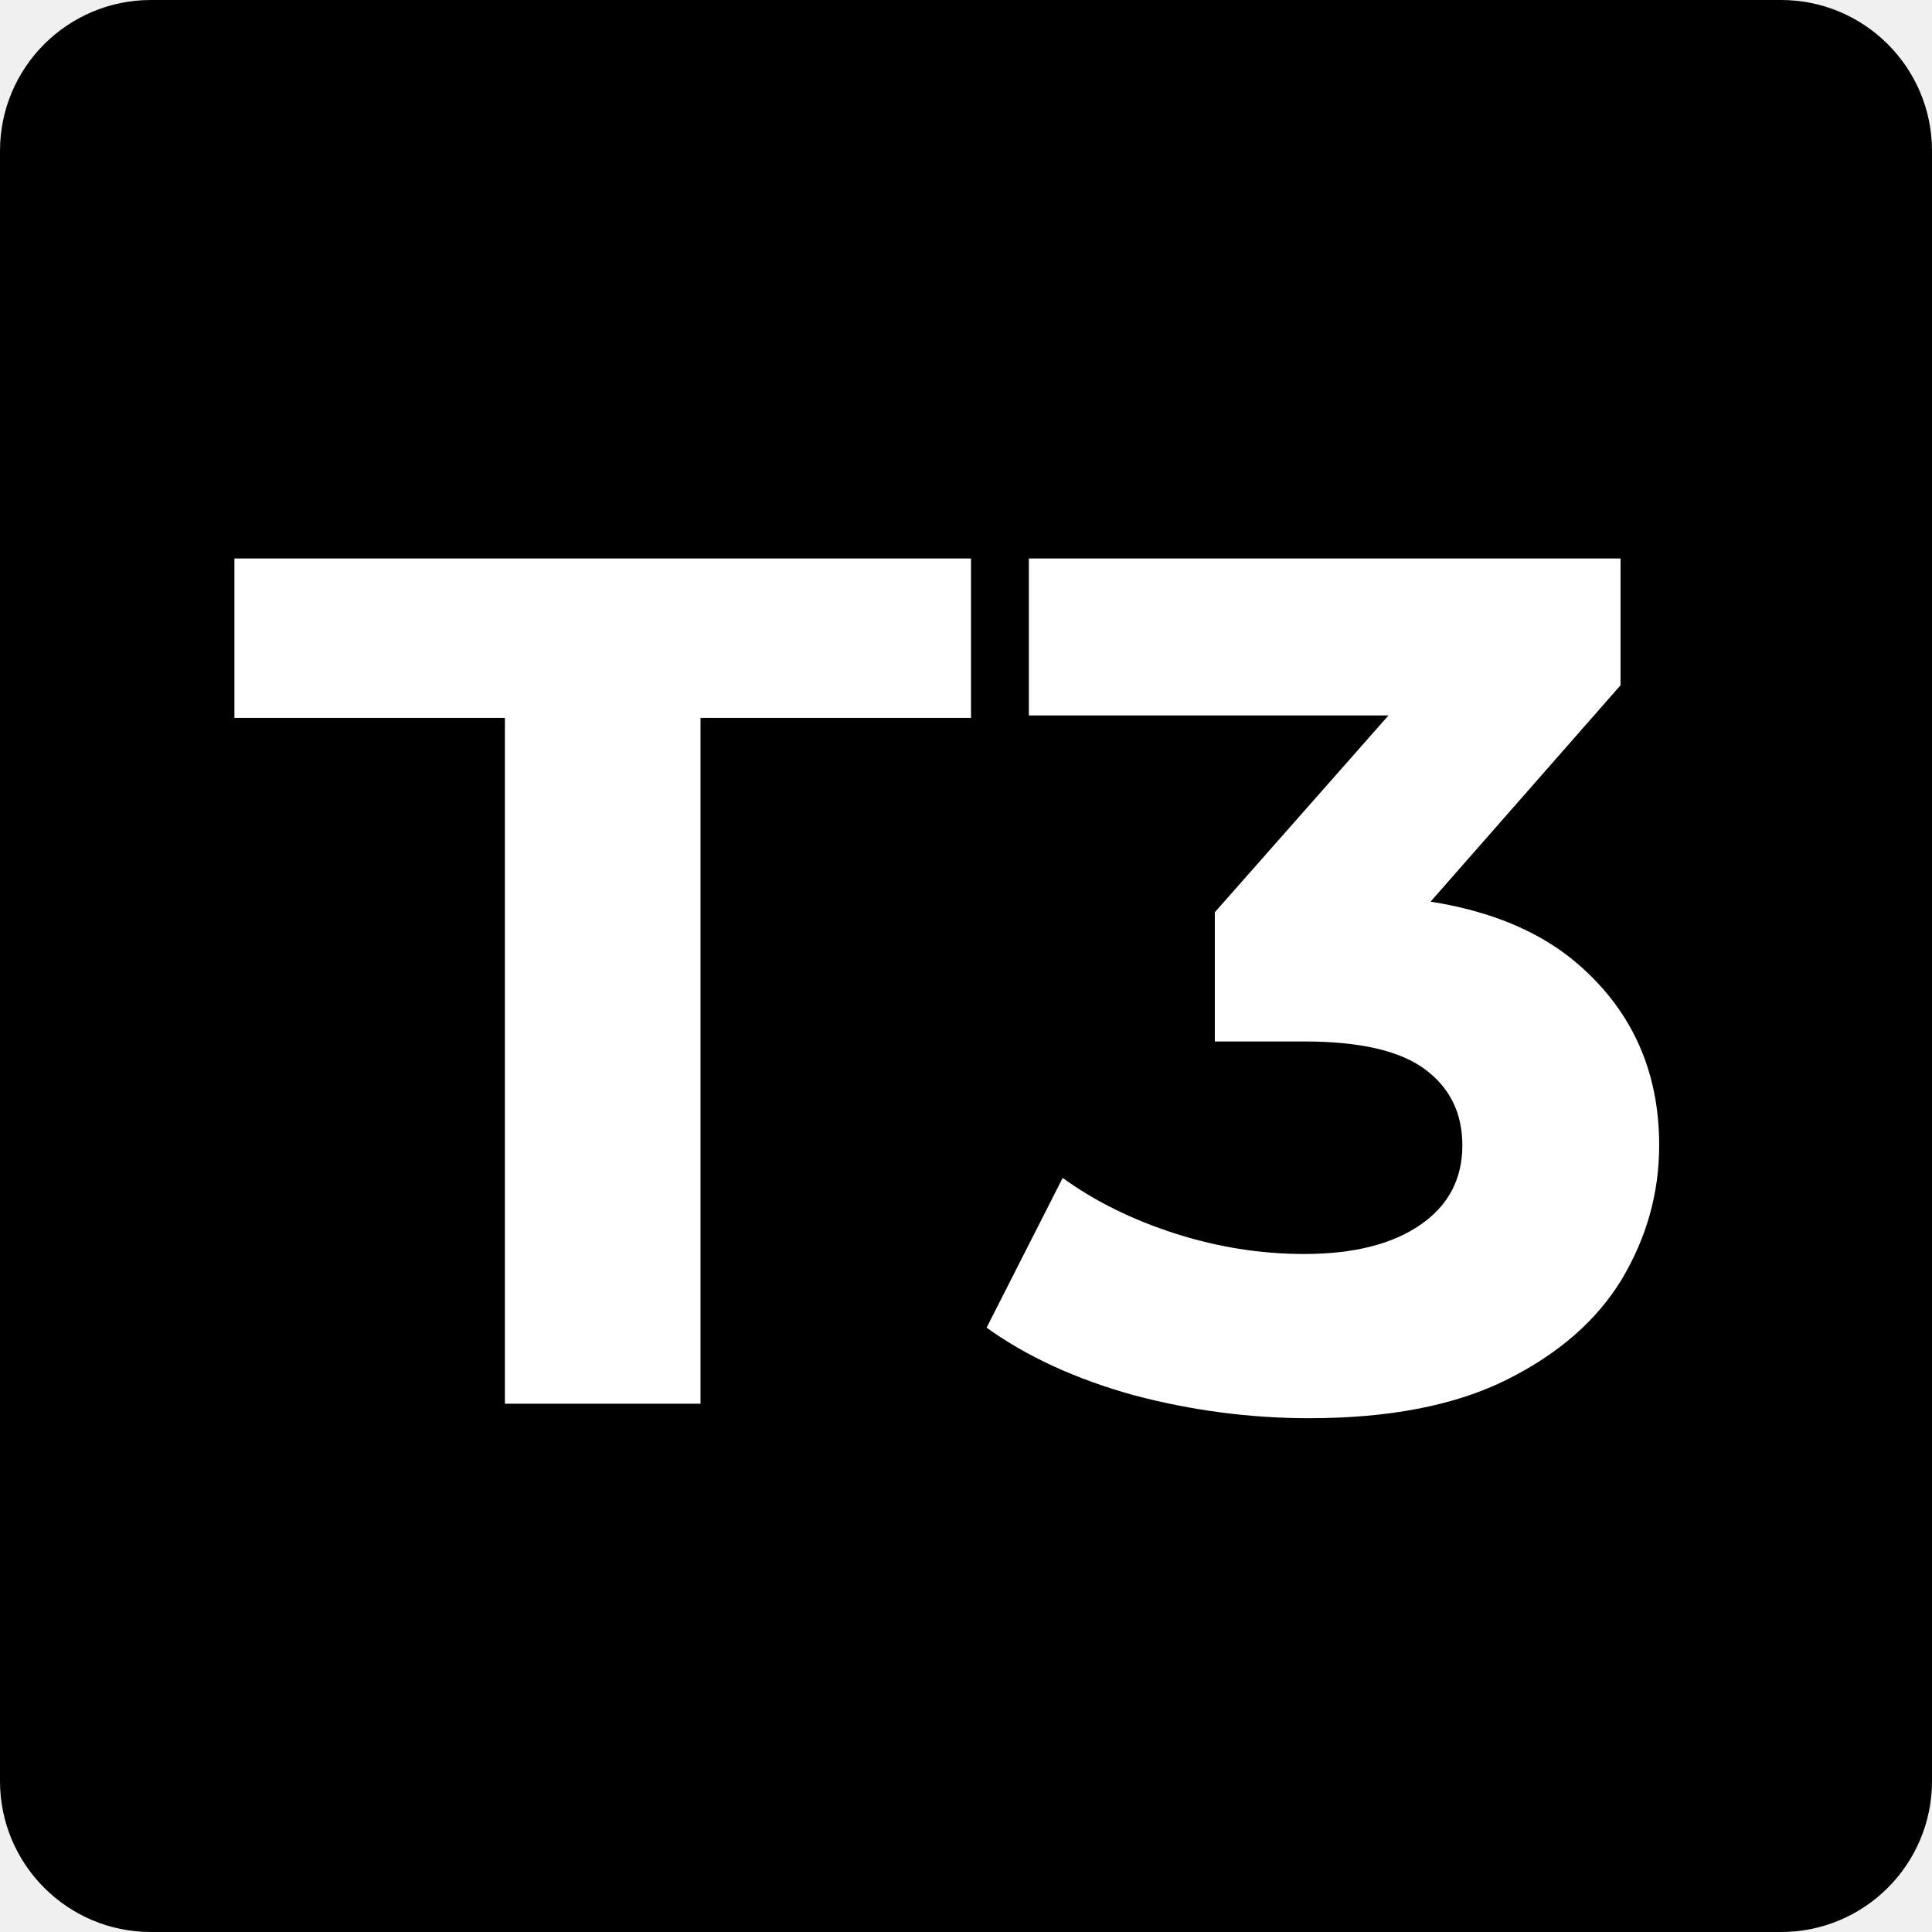
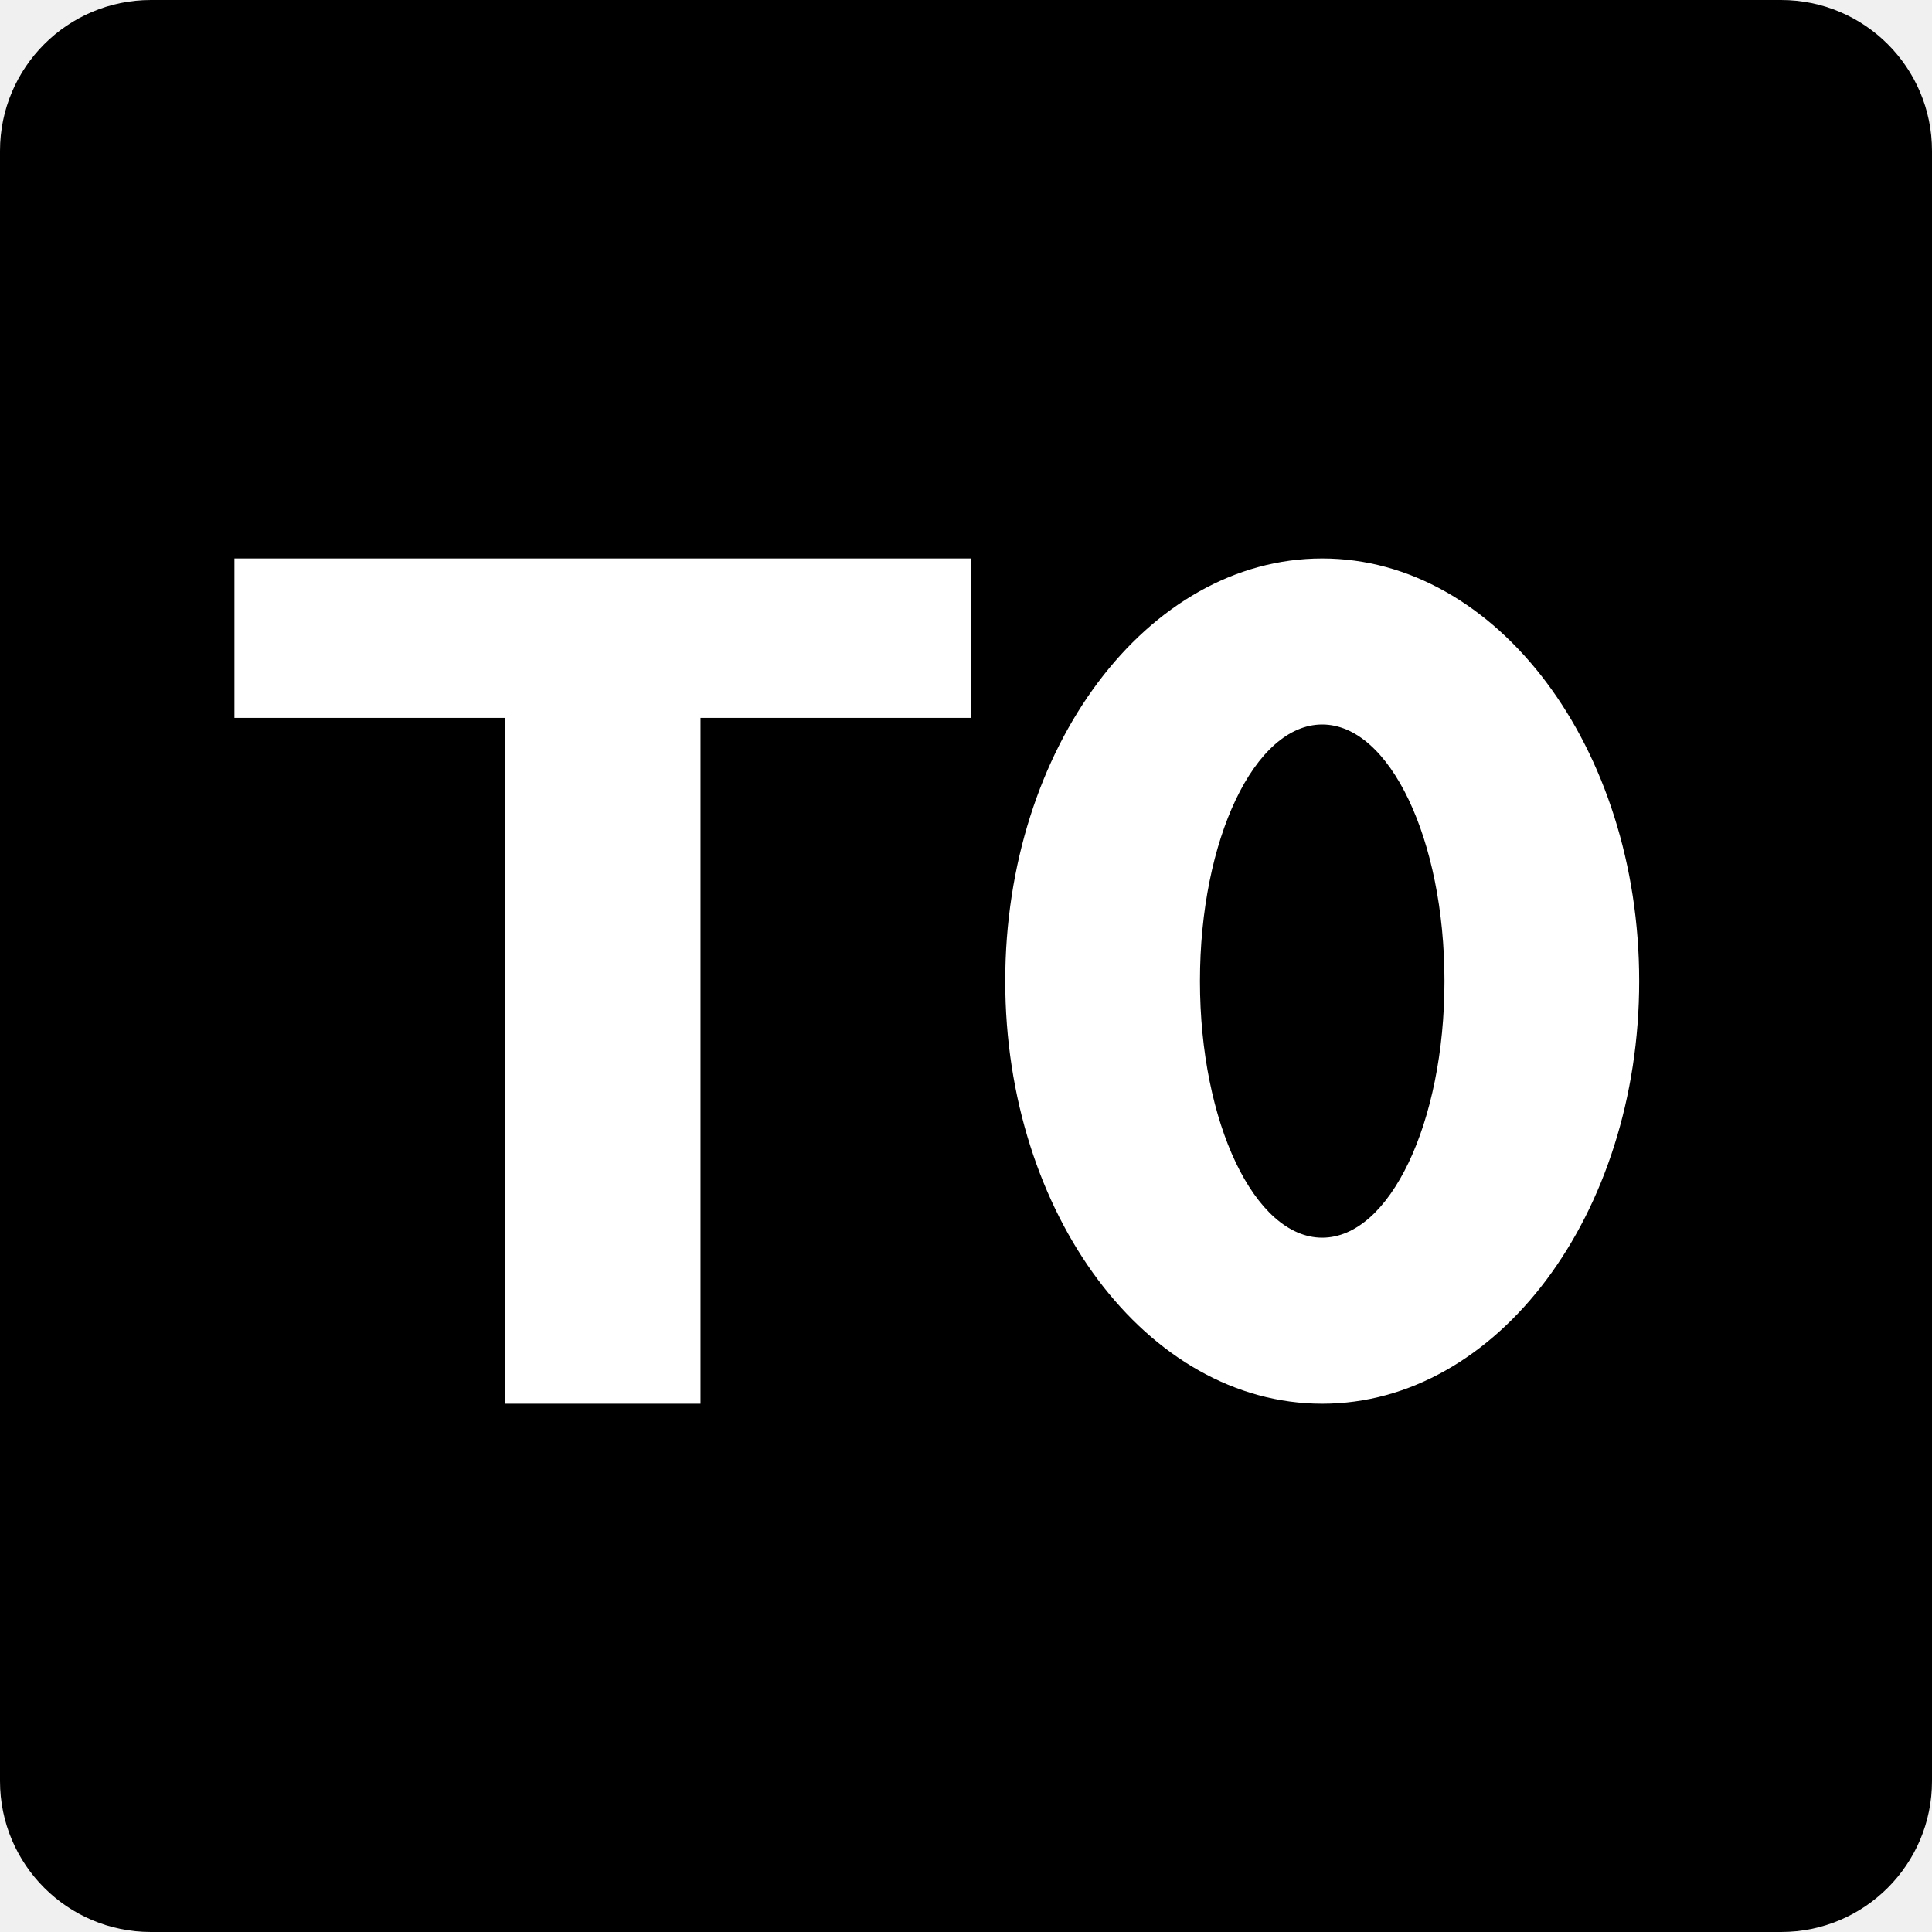
<svg xmlns="http://www.w3.org/2000/svg" width="128" height="128" viewBox="0 0 128 128" fill="none">
  <path d="M0 10C0 4.477 4.477 0 10 0H118C123.523 0 128 4.477 128 10V118C128 123.523 123.523 128 118 128H10C4.477 128 0 123.523 0 118V10Z" fill="black" />
-   <path d="M33.451 93V47.56H15.531V37H64.331V47.56H46.411V93H33.451ZM86.725 93.96C82.832 93.96 78.965 93.453 75.125 92.44C71.285 91.373 68.032 89.88 65.365 87.96L70.405 78.04C72.539 79.587 75.019 80.813 77.845 81.72C80.672 82.627 83.525 83.08 86.405 83.08C89.659 83.08 92.219 82.44 94.085 81.16C95.952 79.88 96.885 78.12 96.885 75.88C96.885 73.747 96.059 72.067 94.405 70.84C92.752 69.613 90.085 69 86.405 69H80.485V60.44L96.085 42.76L97.525 47.4H68.165V37H107.365V45.4L91.845 63.08L85.285 59.32H89.045C95.925 59.32 101.125 60.867 104.645 63.96C108.165 67.053 109.925 71.027 109.925 75.88C109.925 79.027 109.099 81.987 107.445 84.76C105.792 87.48 103.259 89.693 99.845 91.4C96.432 93.107 92.059 93.96 86.725 93.96Z" fill="white" />
+   <path d="M33.451 93V47.56H15.531V37H64.331V47.56H46.411V93H33.451ZM87.6 37C99.198 37 108.6 49.544 108.6 65C108.6 80.456 99.198 93 87.6 93C76.002 93 66.6 80.456 66.6 65C66.6 49.544 76.002 37 87.6 37ZM87.6 48C83.127 48 79.5 55.616 79.5 65C79.5 74.384 83.127 82 87.6 82C92.073 82 95.7 74.384 95.7 65C95.7 55.616 92.073 48 87.6 48Z" fill="white" />
</svg>
